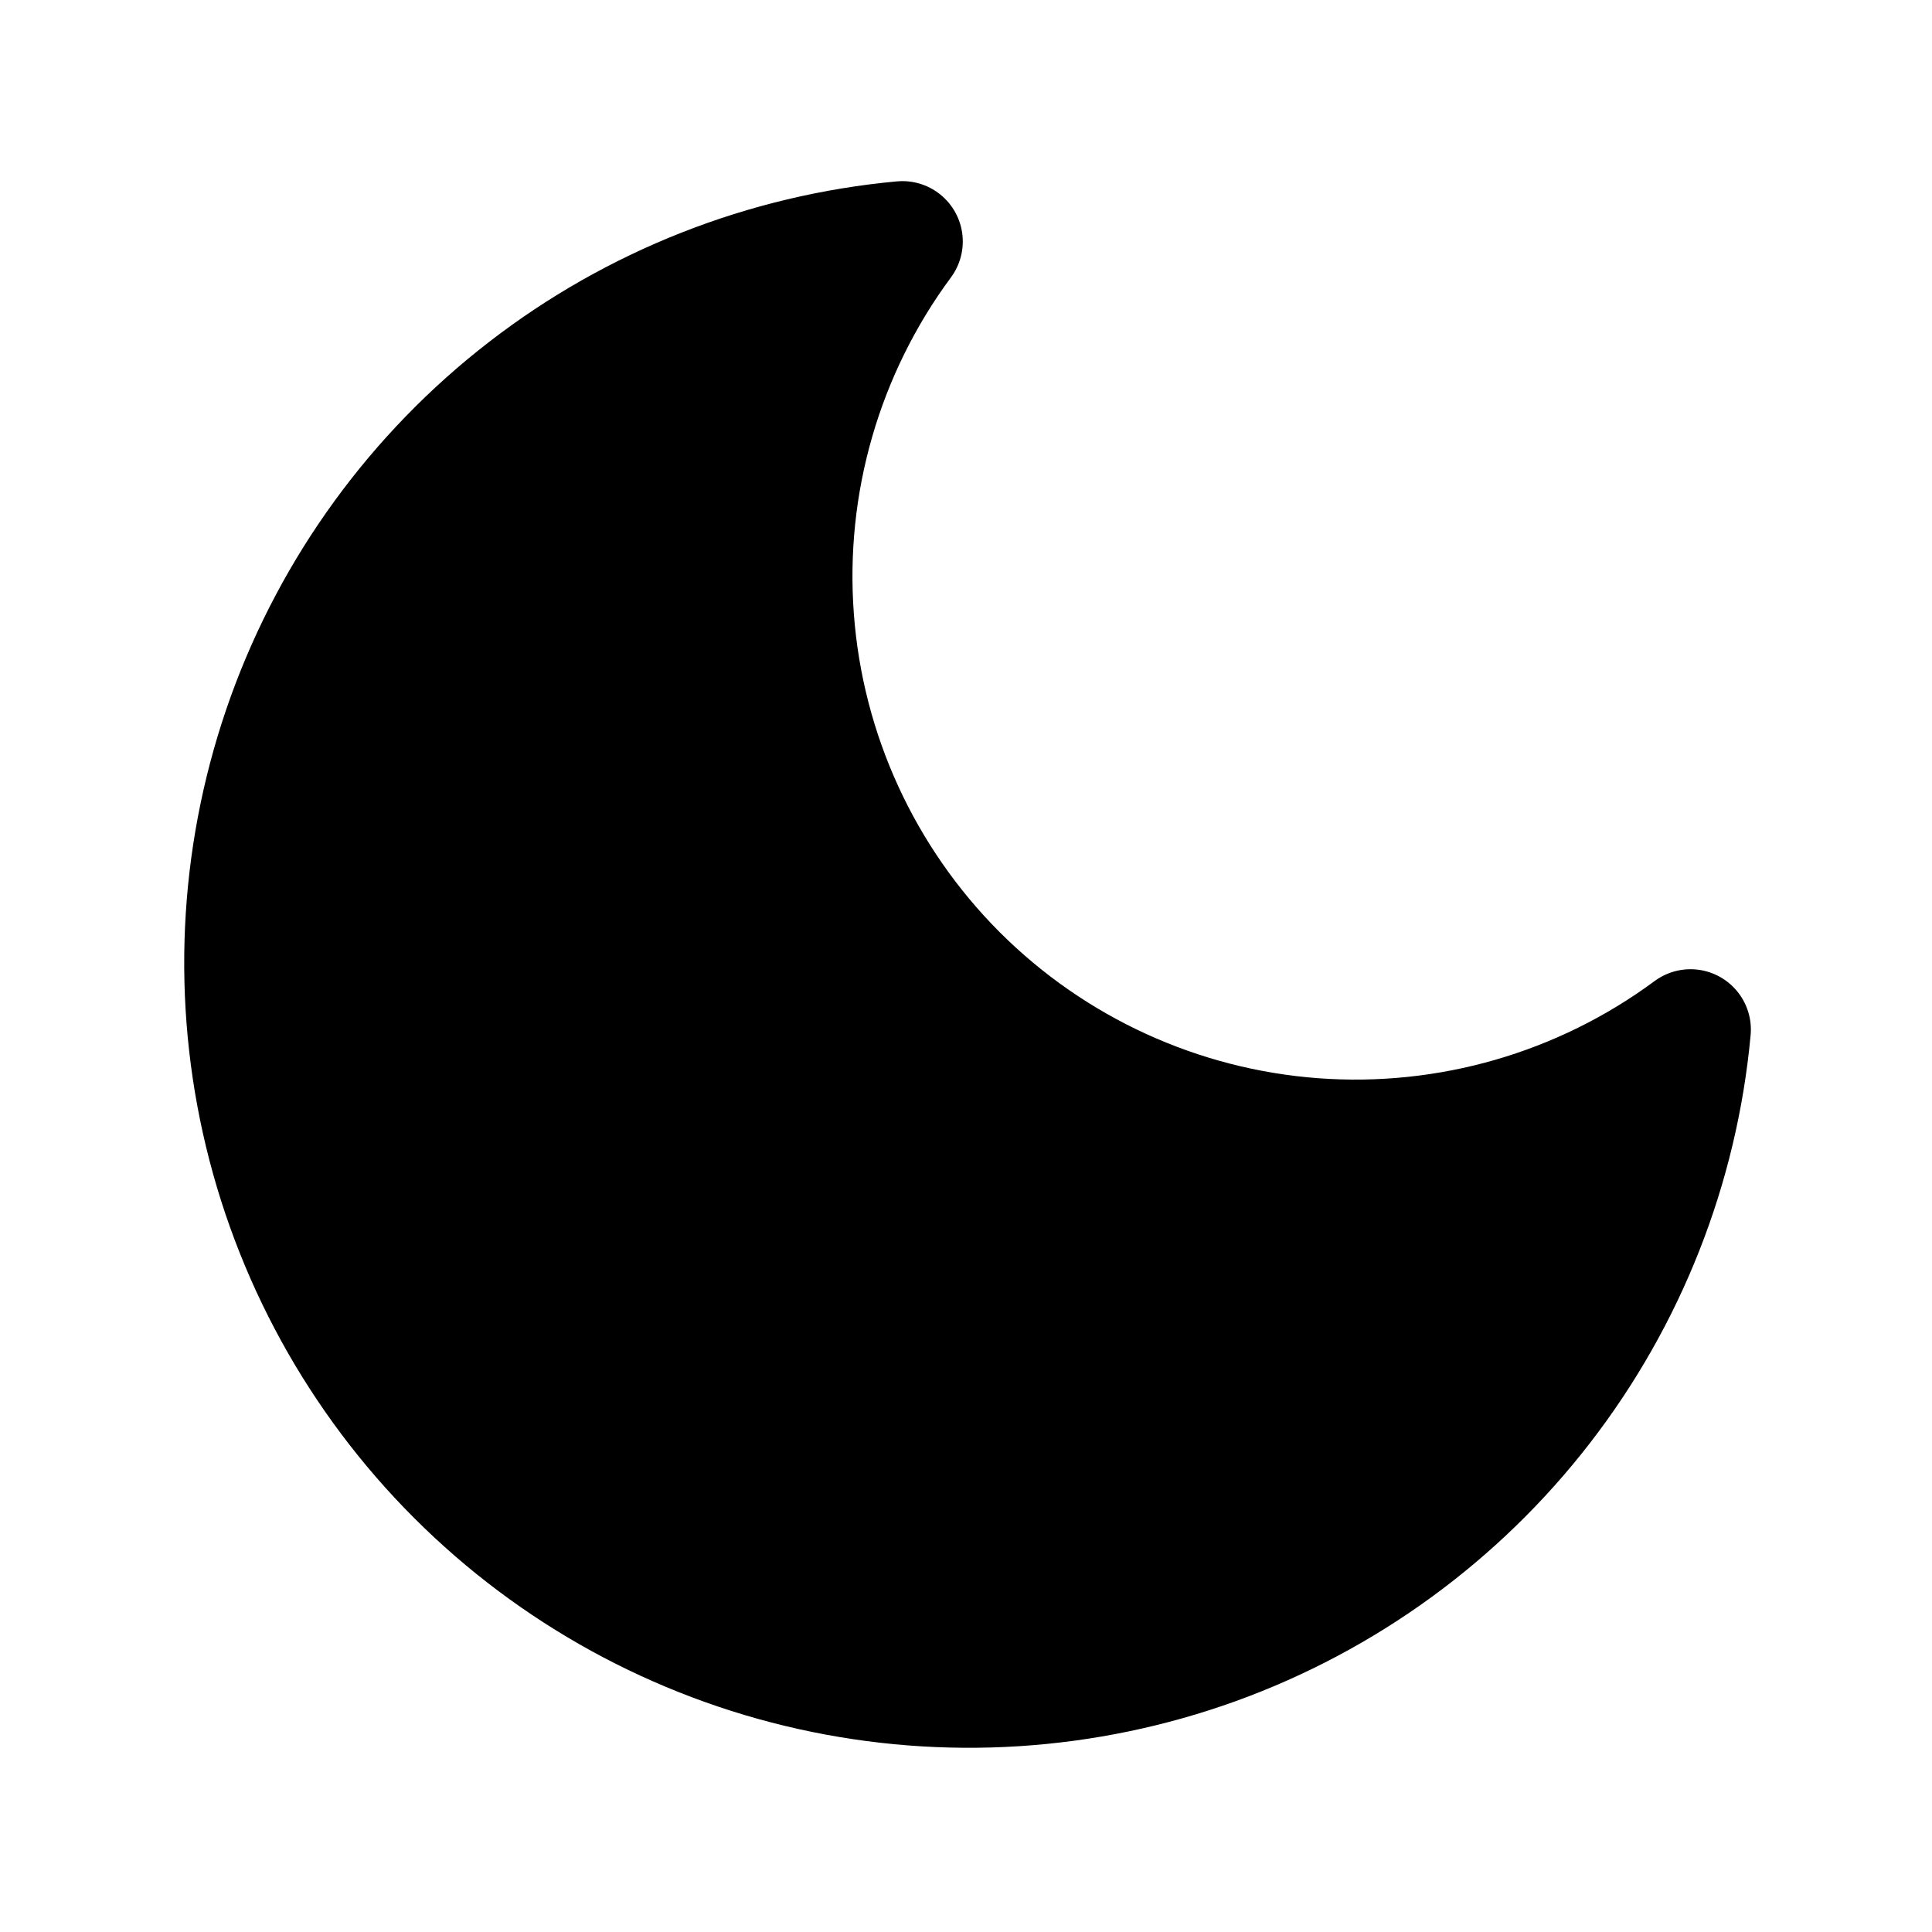
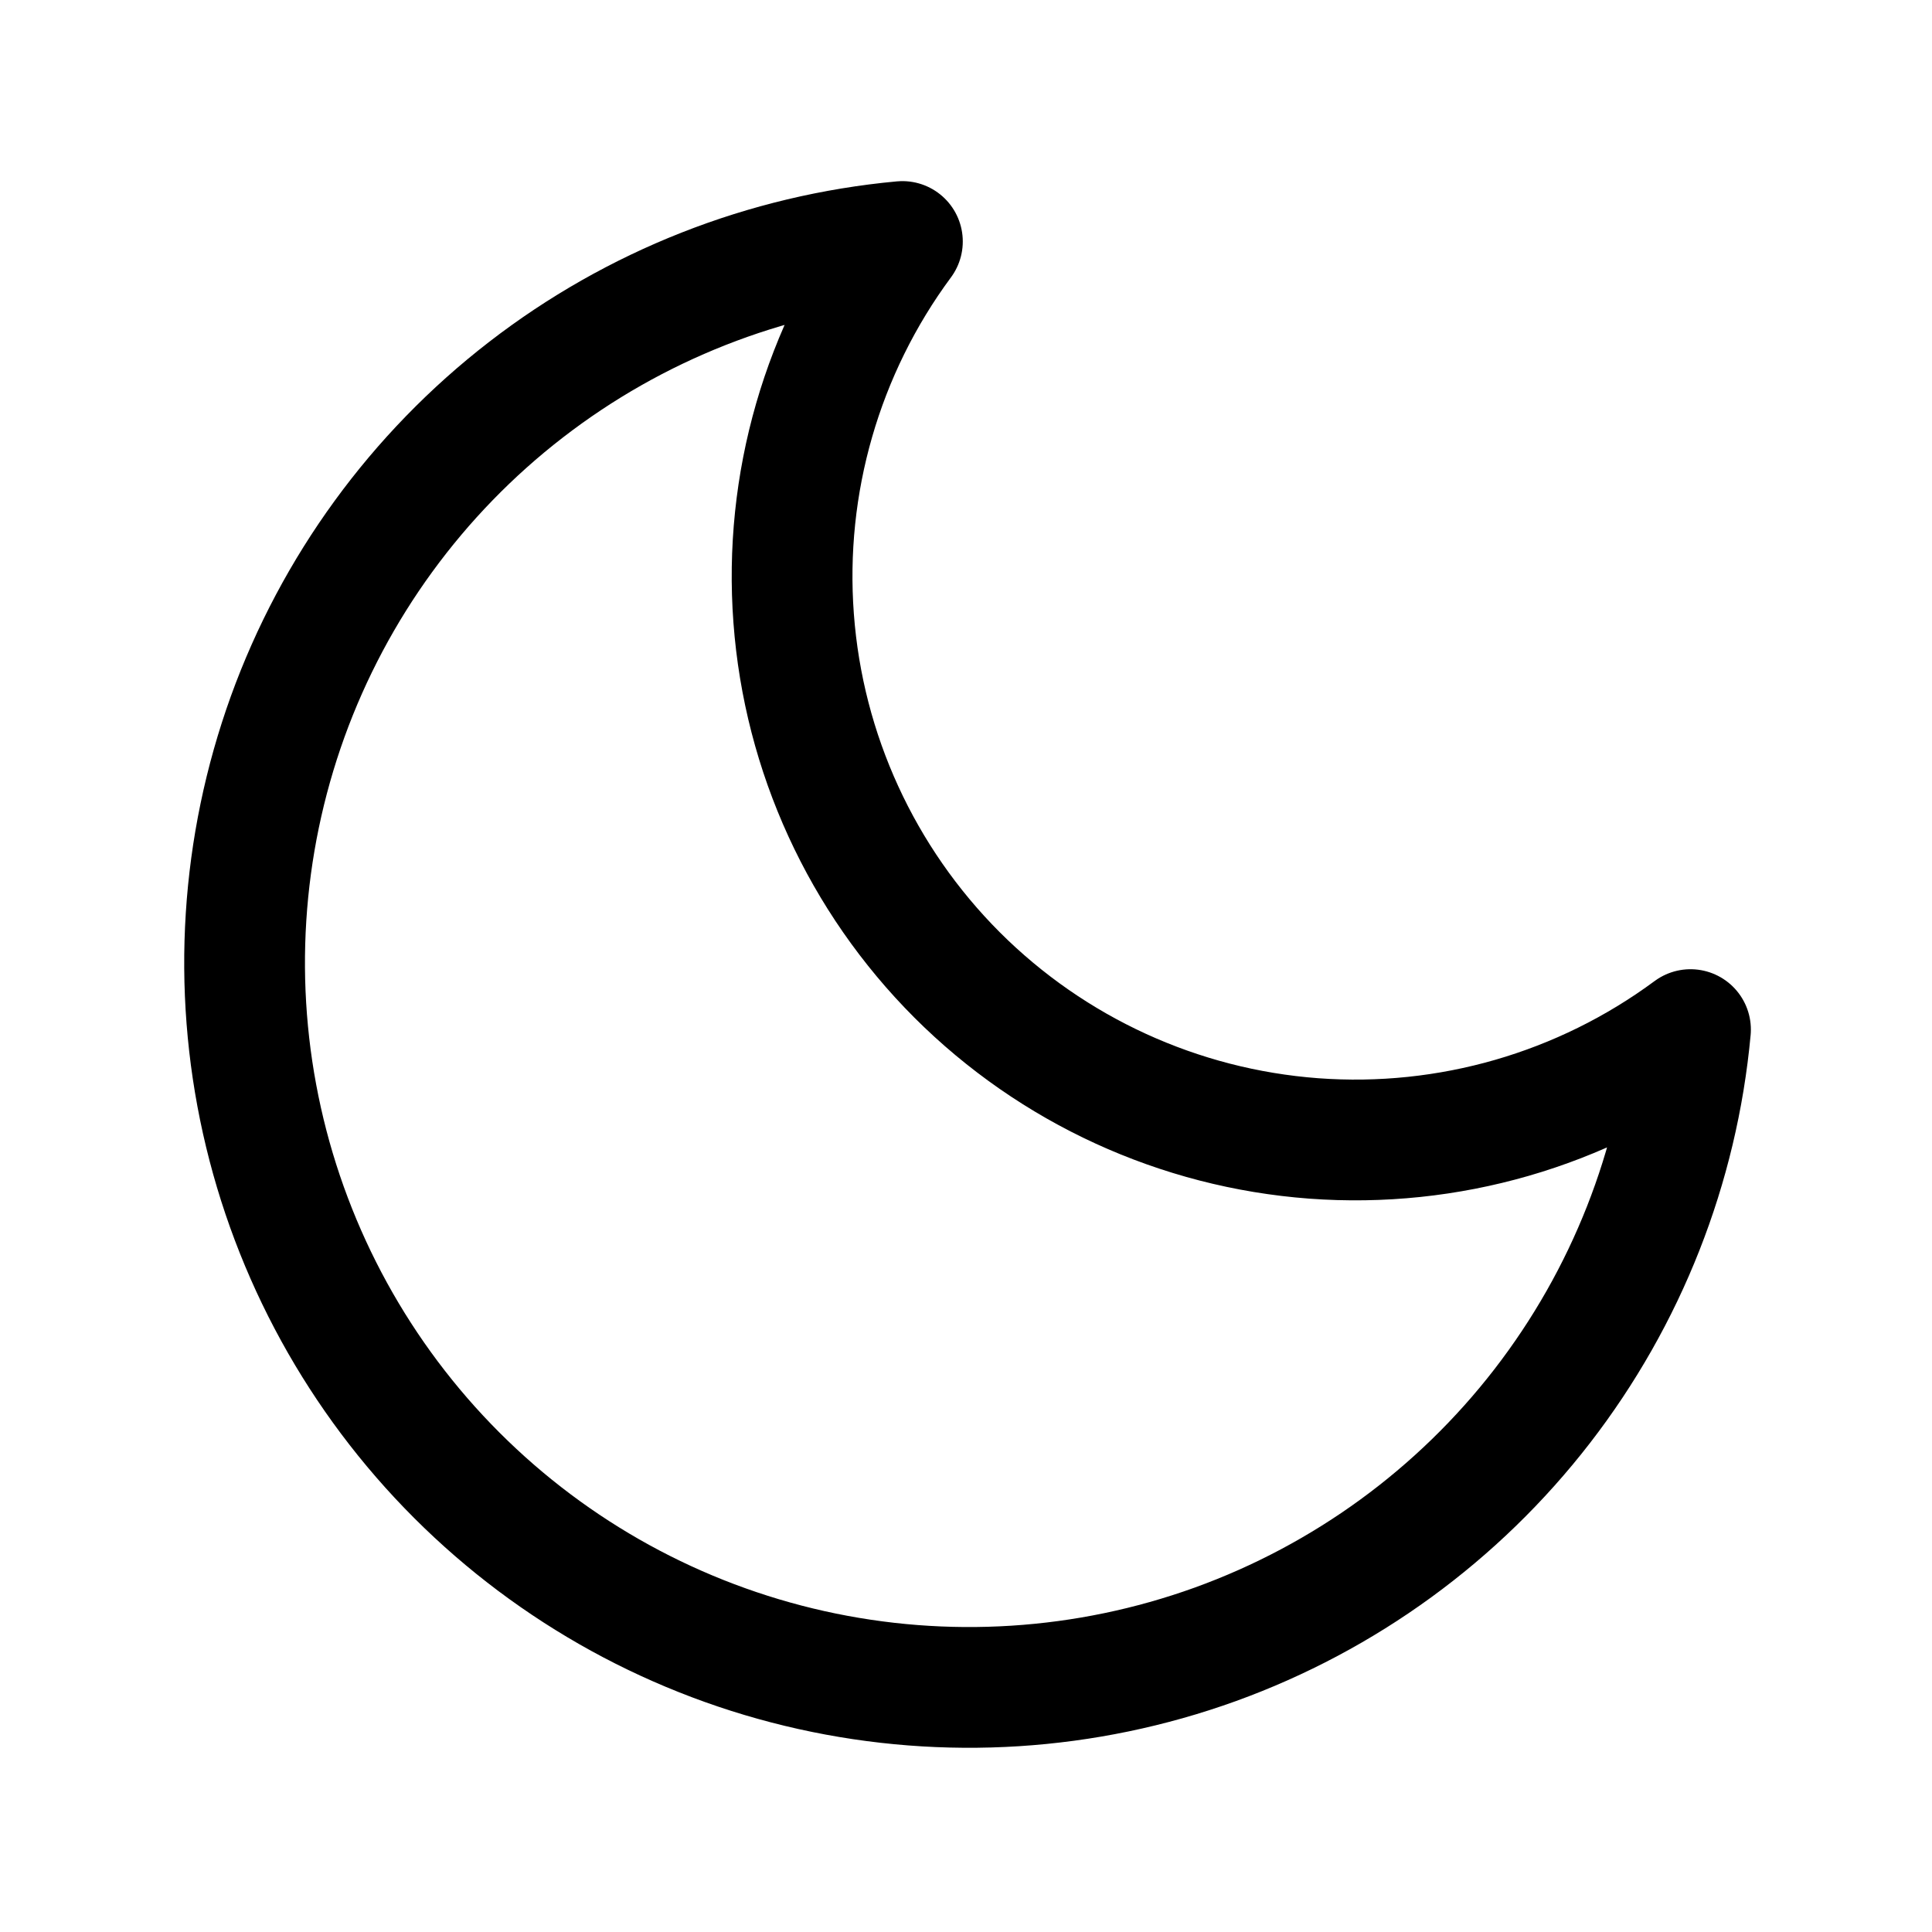
- <svg xmlns="http://www.w3.org/2000/svg" width="24" height="24" viewBox="0 0 24 24" fill="true">
+ <svg xmlns="http://www.w3.org/2000/svg" width="20" height="20" viewBox="0 0 24 24" fill="none">
  <g id="Moon">
-     <path id="Icon" d="M21 12.79C20.843 14.492 20.204 16.114 19.158 17.467C18.113 18.819 16.703 19.846 15.096 20.427C13.488 21.007 11.748 21.118 10.079 20.746C8.411 20.374 6.883 19.535 5.674 18.326C4.465 17.117 3.626 15.589 3.254 13.921C2.882 12.252 2.993 10.512 3.573 8.904C4.154 7.297 5.181 5.887 6.533 4.842C7.886 3.796 9.508 3.157 11.21 3C10.213 4.348 9.734 6.009 9.859 7.681C9.983 9.353 10.704 10.925 11.889 12.111C13.075 13.296 14.647 14.017 16.319 14.142C17.991 14.266 19.652 13.787 21 12.79Z" stroke="black" stroke-width="1.5" stroke-linecap="round" stroke-linejoin="round" />
+     <path id="Icon" d="M21 12.79C20.843 14.492 20.204 16.114 19.158 17.467C18.113 18.819 16.703 19.846 15.096 20.427C13.488 21.007 11.748 21.118 10.079 20.746C8.411 20.374 6.883 19.535 5.674 18.326C4.465 17.117 3.626 15.589 3.254 13.921C2.882 12.252 2.993 10.512 3.573 8.904C4.154 7.297 5.181 5.887 6.533 4.842C7.886 3.796 9.508 3.157 11.21 3C10.213 4.348 9.734 6.009 9.859 7.681C9.983 9.353 10.704 10.925 11.889 12.111C13.075 13.296 14.647 14.017 16.319 14.142C17.991 14.266 19.652 13.787 21 12.79Z" stroke="currentColor" stroke-width="1.5" stroke-linecap="round" stroke-linejoin="round" />
  </g>
</svg>
